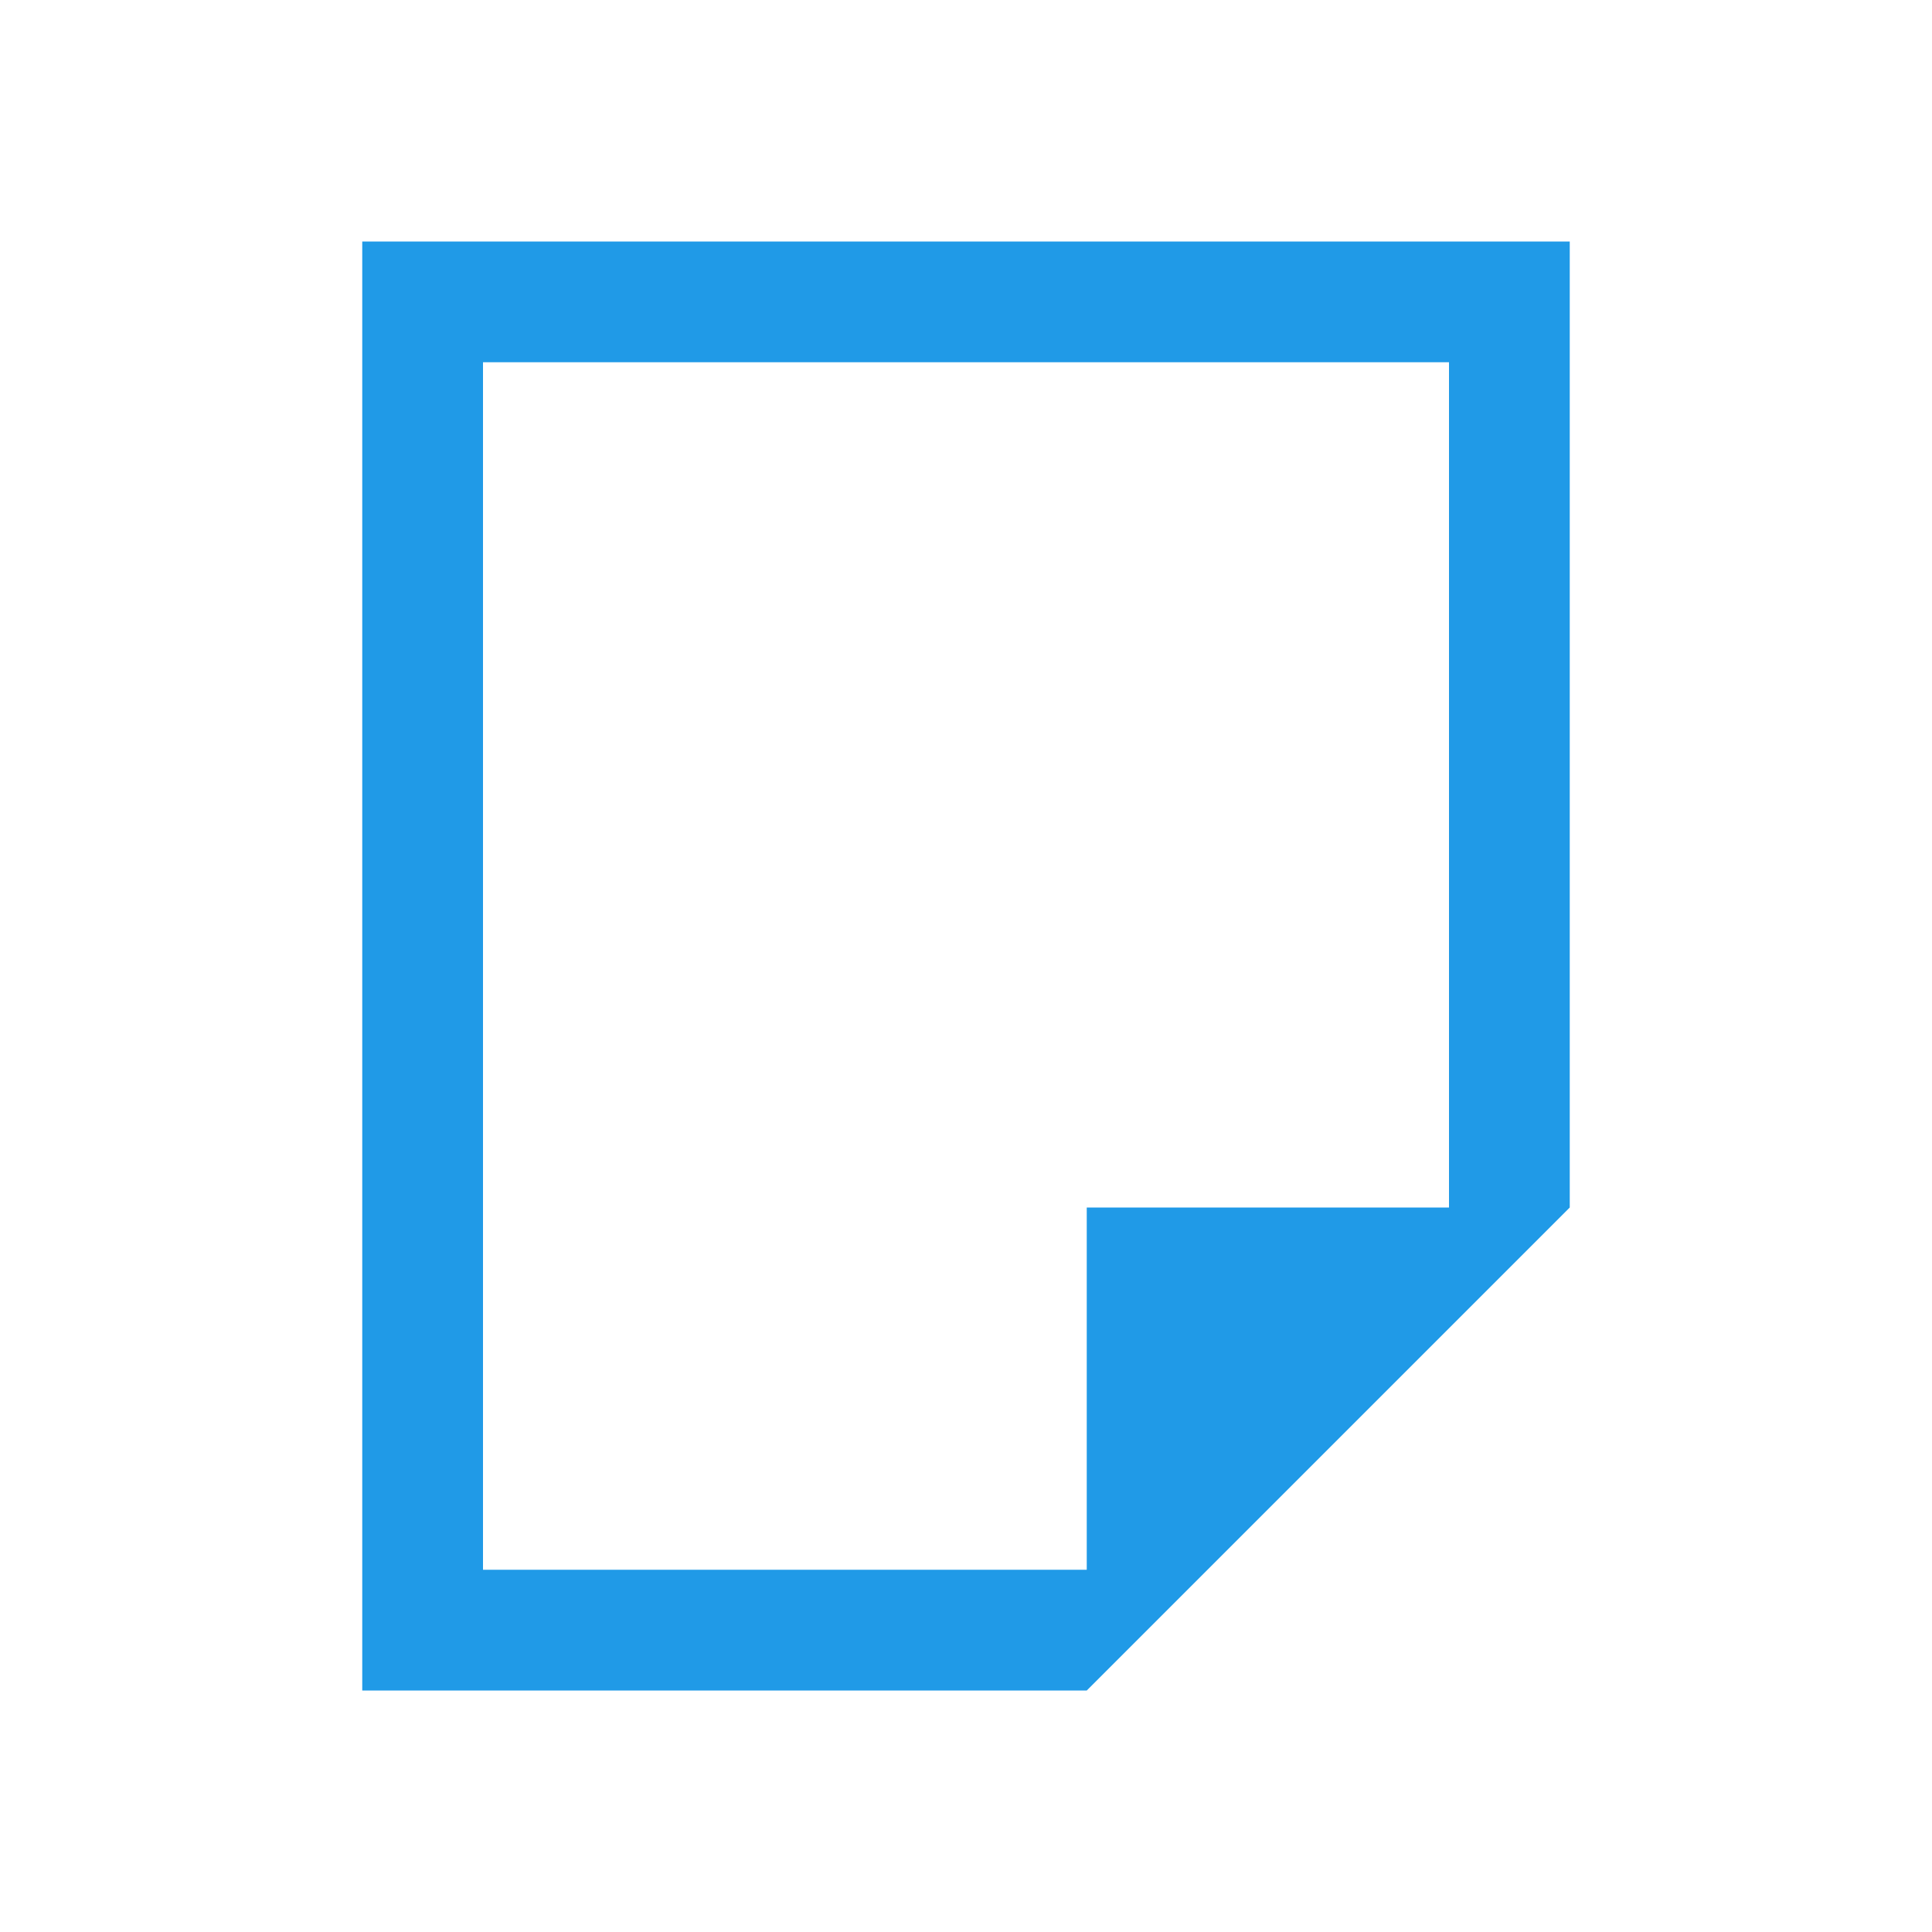
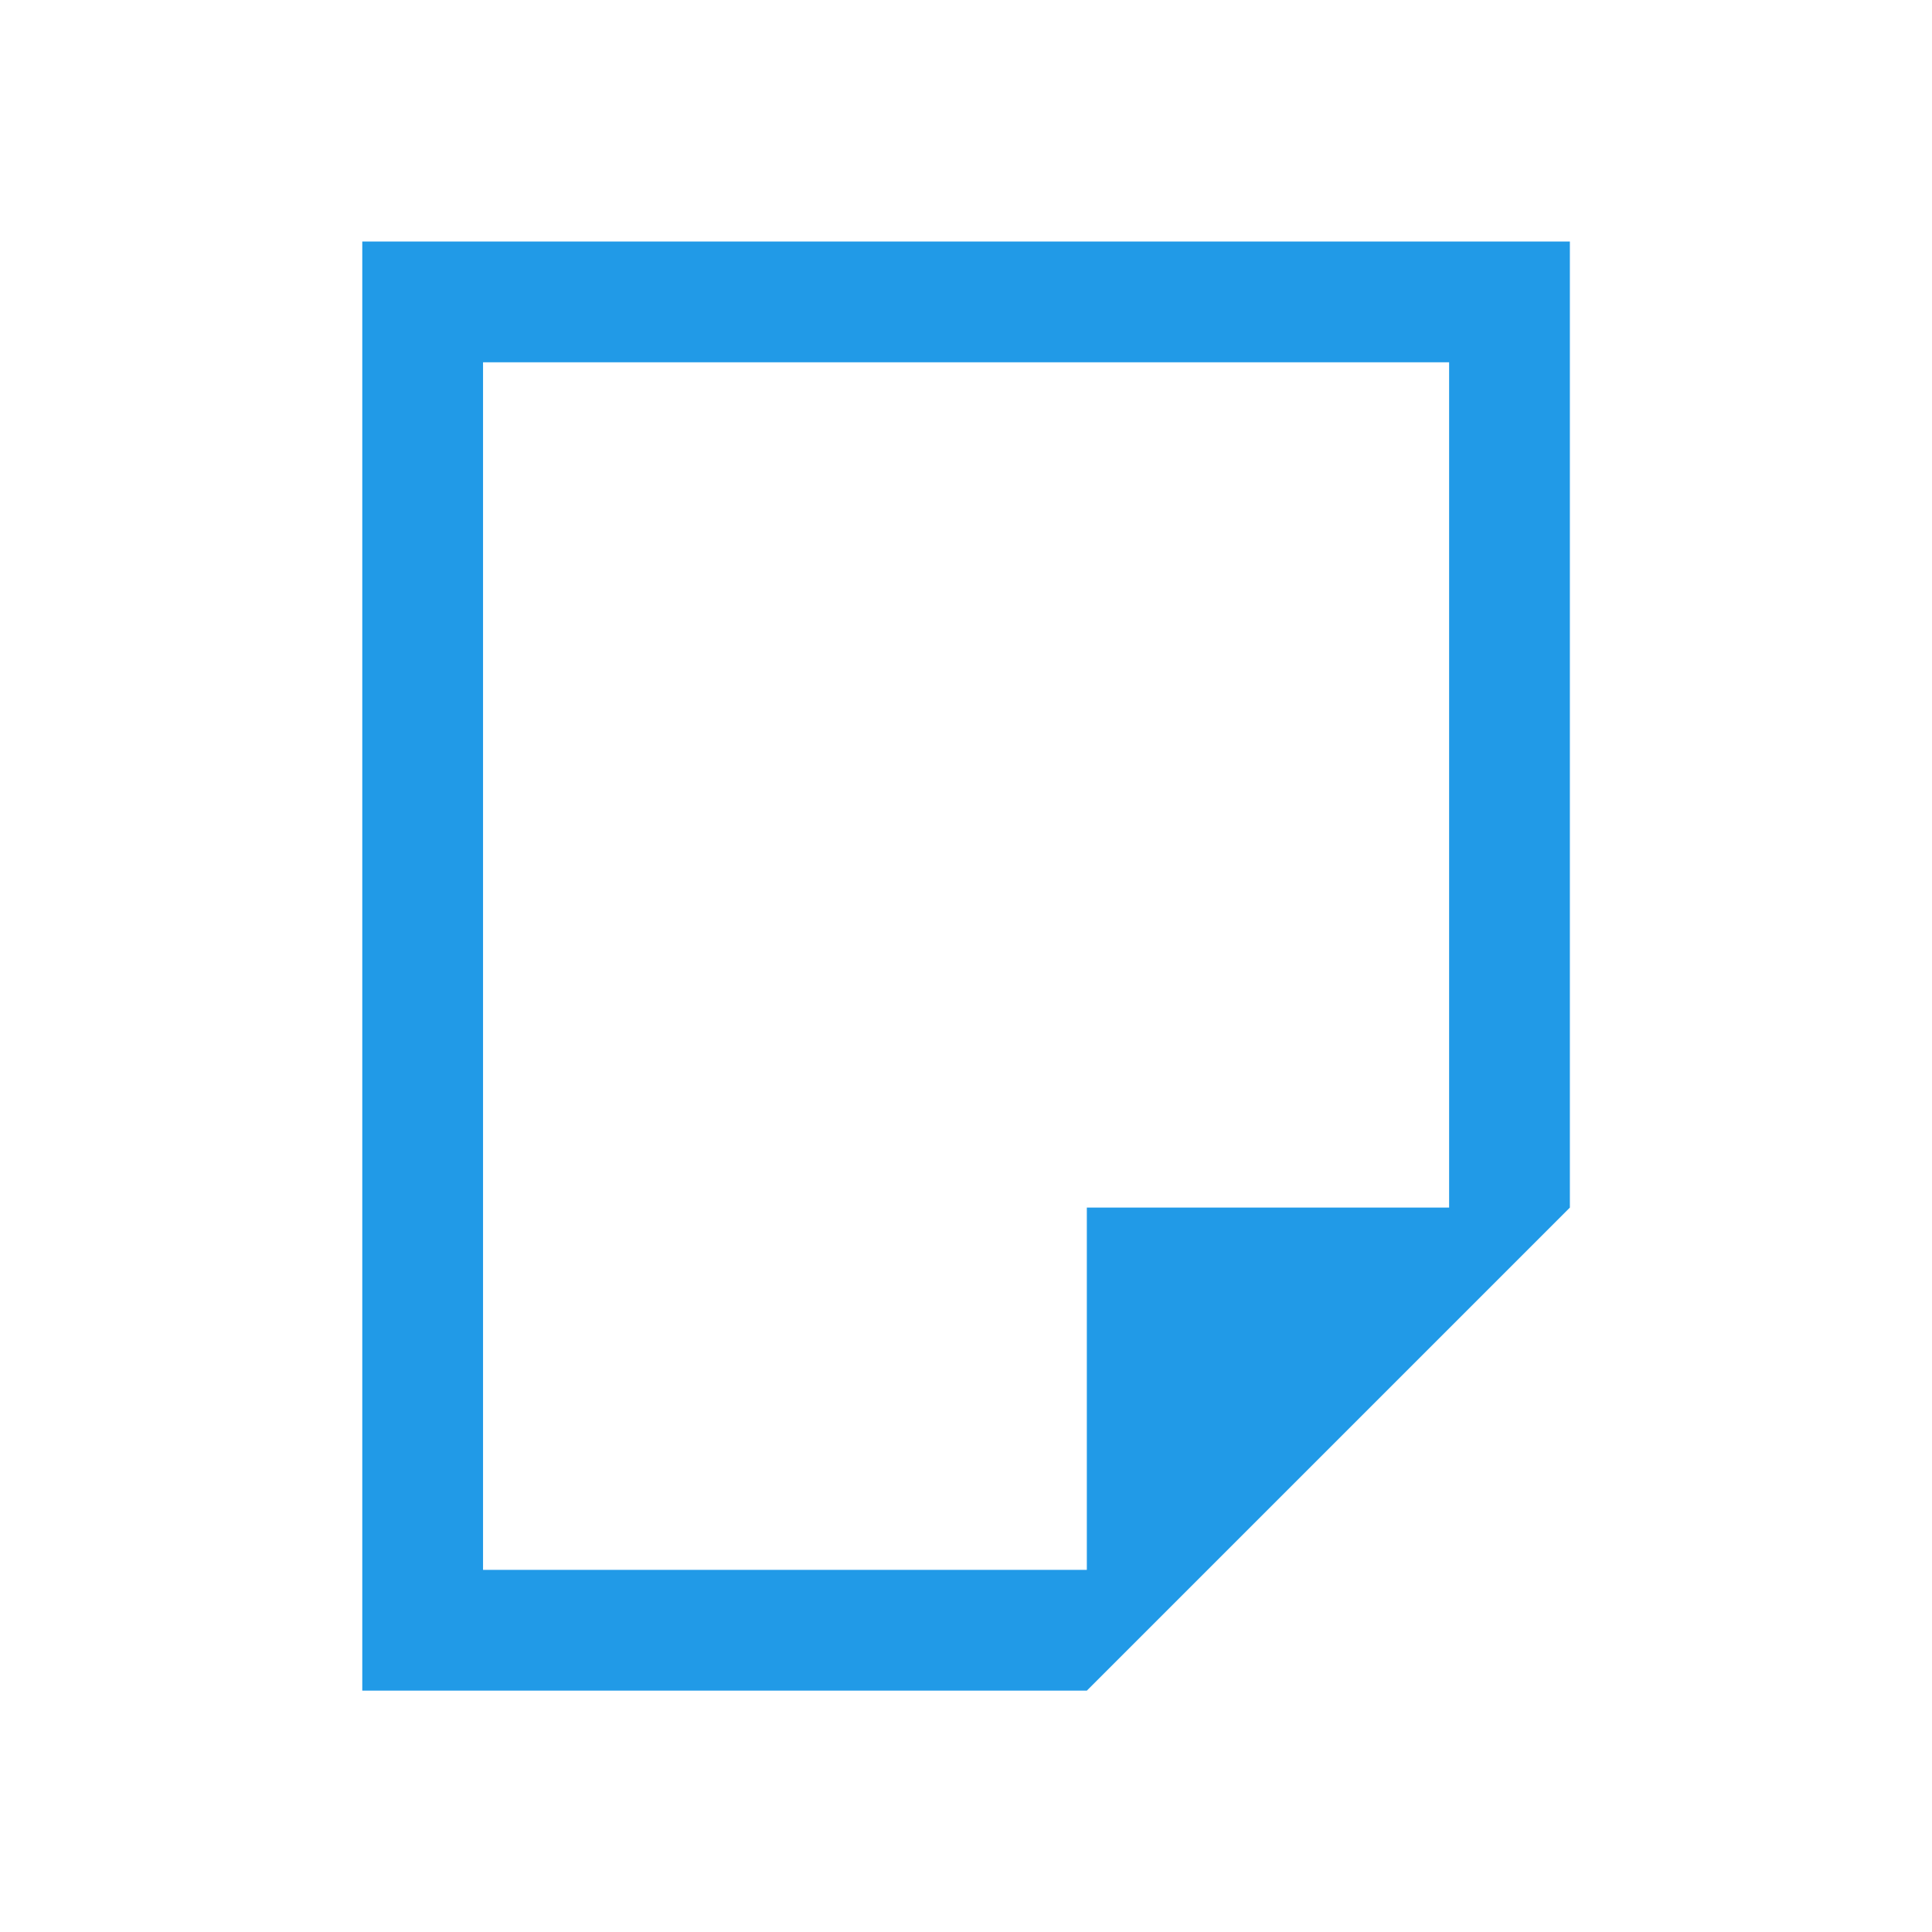
- <svg xmlns="http://www.w3.org/2000/svg" width="16" height="16" version="1.1" id="svg1141">
-   <defs id="defs1145" />
-   <path d="M3 2v12h6l4-4V2H3zm1 1h8v7H9v3H4V3z" fill="#7f8c8d" id="path1139" style="fill:#209ae7;fill-opacity:1" />
+ <svg xmlns="http://www.w3.org/2000/svg" width="16" height="16" viewBox="0 0 4.233 4.233" version="1.1" id="svg824">
+   <defs id="defs821" />
+   <g id="layer1">
+     <path id="rect2206" style="fill:#219ae7;fill-opacity:1;stroke:none;stroke-width:0;stroke-miterlimit:4;stroke-dasharray:none" d="M 3 2 L 3 14 L 9 14 L 13 10 L 13 2 L 3 2 z M 4 3 L 12 3 L 12 10 L 9 10 L 9 13 L 4 13 L 4 3 z " transform="scale(0.2645833)" />
+   </g>
</svg>
